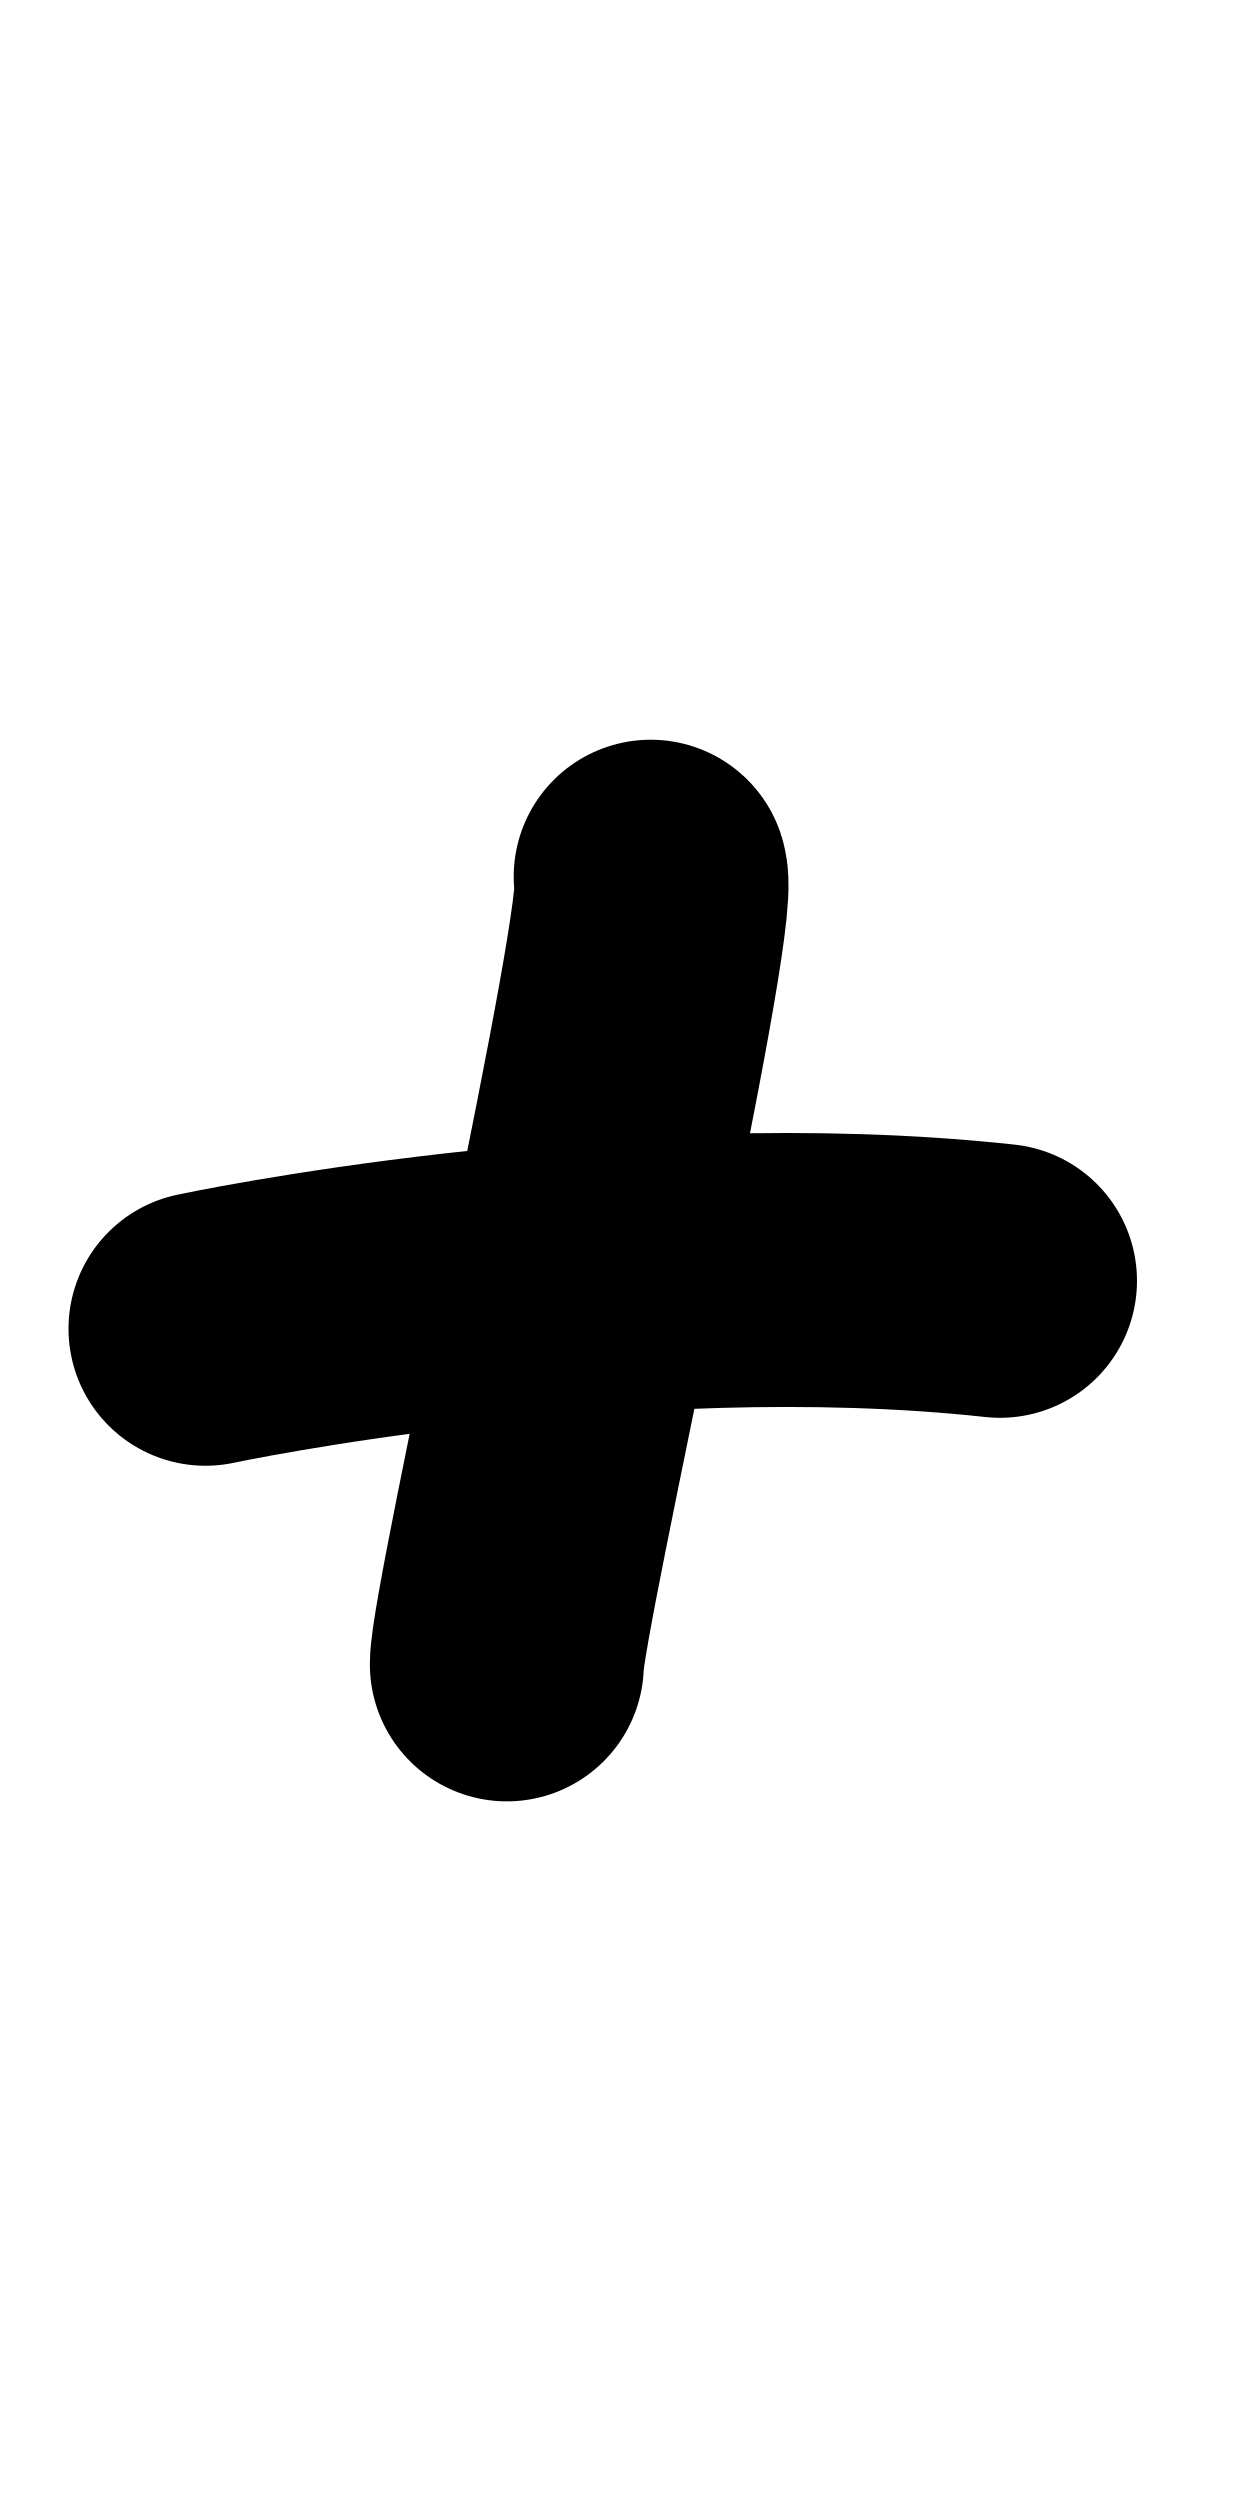
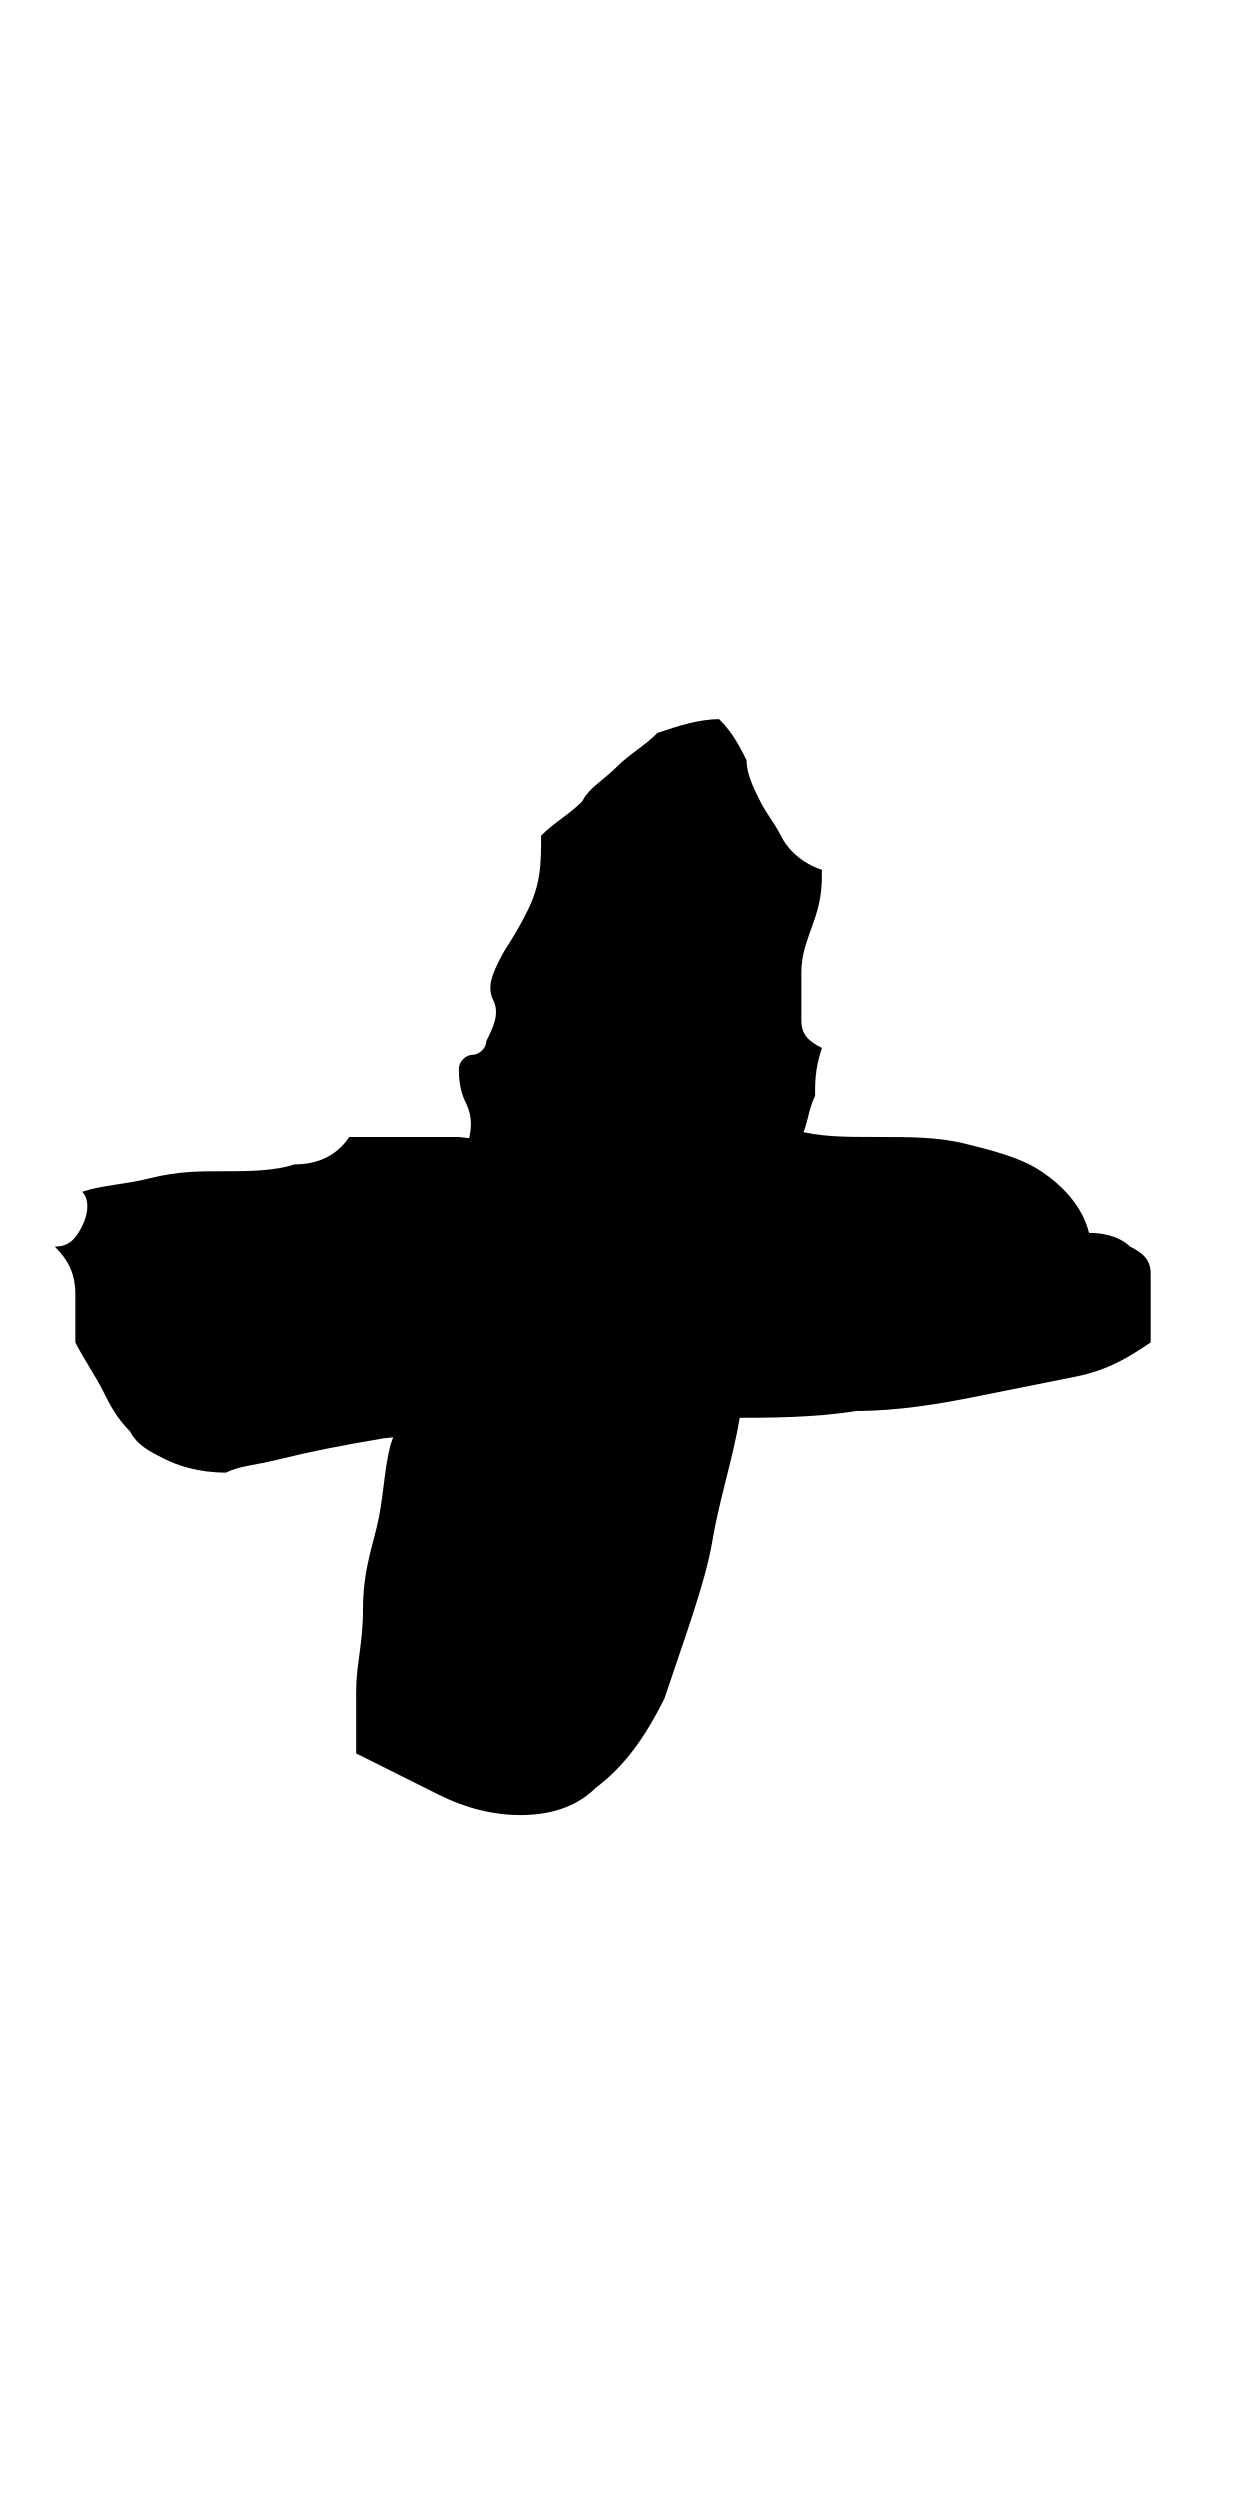
- <svg xmlns="http://www.w3.org/2000/svg" version="1.1" id="Layer_1" x="0px" y="0px" viewBox="0 0 18.2 36.5" enable-background="new 0 0 18.2 36.5" xml:space="preserve">
-   <path fill="none" stroke="#000000" stroke-width="4" stroke-linecap="round" stroke-linejoin="round" stroke-miterlimit="10" d="  M9.5,12.8c0.2,0.6-2.1,10.7-2.1,11.5" />
-   <path fill="none" stroke="#000000" stroke-width="4" stroke-linecap="round" stroke-linejoin="round" stroke-miterlimit="10" d="  M14.6,18.7C9.1,18.1,3,19.4,3,19.4" />
+ <svg xmlns="http://www.w3.org/2000/svg" xmlns:xlink="http://www.w3.org/1999/xlink" version="1.1" id="Layer_1" x="0px" y="0px" viewBox="0 0 18.2 36.5" enable-background="new 0 0 18.2 36.5" xml:space="preserve">
+   <g>
+     <defs>
+       <path id="SVGID_96_" d="M12,15.3c-0.2-0.1-0.3-0.2-0.3-0.4c0-0.2,0-0.4,0-0.7c0-0.3,0.1-0.5,0.2-0.8c0.1-0.3,0.1-0.5,0.1-0.7    c-0.3-0.1-0.5-0.3-0.6-0.5c-0.1-0.2-0.2-0.3-0.3-0.5c-0.1-0.2-0.2-0.4-0.2-0.6c-0.1-0.2-0.2-0.4-0.4-0.6c-0.3,0-0.6,0.1-0.9,0.2    C9.4,10.9,9.2,11,9,11.2s-0.4,0.3-0.5,0.5c-0.2,0.2-0.4,0.3-0.6,0.5c0,0.4,0,0.7-0.2,1.1S7.4,13.8,7.3,14    c-0.1,0.2-0.2,0.4-0.1,0.6s0,0.4-0.1,0.6c0,0.1-0.1,0.2-0.2,0.2c-0.1,0-0.2,0.1-0.2,0.2c0,0.1,0,0.3,0.1,0.5    c0.1,0.2,0.1,0.4,0,0.7l0,0c0,0.5-0.4,1.1-0.5,1.6c-0.3,0.9-0.3,1.9-0.6,2.7l0,0c-0.1,0.4-0.1,0.8-0.2,1.2S5.3,23,5.3,23.5    s-0.1,0.8-0.1,1.2c0,0.4,0,0.7,0,0.9C5.6,25.8,6,26,6.4,26.2c0.4,0.2,0.8,0.3,1.2,0.3c0.4,0,0.8-0.1,1.1-0.4    c0.4-0.3,0.7-0.7,1-1.3c0.3-0.9,0.6-1.7,0.7-2.3c0.1-0.6,0.3-1.2,0.4-1.8l0,0c0.1-0.9,0.4-1.9,0.6-2.8c0.1-0.5,0.1-0.9,0.3-1.3    l0,0c0.1-0.2,0.1-0.4,0.2-0.6C11.9,15.8,11.9,15.6,12,15.3z" />
+     </defs>
+     <clipPath id="SVGID_3_">
+       <use xlink:href="#SVGID_96_" overflow="visible" />
+     </clipPath>
+     <path clip-path="url(#SVGID_3_)" fill="none" stroke="#000000" stroke-width="6" stroke-linecap="round" stroke-linejoin="round" stroke-miterlimit="10" d="   M9.5,12.8c0.2,0.6-2.1,10.7-2.1,11.5" />
+   </g>
+   <g>
+     <defs>
+       <path id="SVGID_98_" d="M16.8,18.6c0-0.2-0.1-0.3-0.3-0.4c-0.1-0.1-0.3-0.2-0.6-0.2c-0.1-0.4-0.4-0.7-0.7-0.9    c-0.3-0.2-0.7-0.3-1.1-0.4s-0.8-0.1-1.3-0.1s-0.8,0-1.2-0.1l0,0c-1.6,0-3.3,0.3-4.9,0.1l0,0c-0.3,0-0.5,0-0.8,0    c-0.3,0-0.5,0-0.8,0C4.9,16.9,4.6,17,4.3,17c-0.3,0.1-0.7,0.1-1,0.1c-0.4,0-0.7,0-1.1,0.1s-0.7,0.1-1,0.2c0.1,0.1,0.1,0.3,0,0.5    s-0.2,0.3-0.4,0.3c0.2,0.2,0.3,0.4,0.3,0.7c0,0.3,0,0.5,0,0.7c0.1,0.2,0.3,0.5,0.4,0.7c0.1,0.2,0.2,0.4,0.4,0.6    c0.1,0.2,0.3,0.3,0.5,0.4c0.2,0.1,0.5,0.2,0.9,0.2c0.2-0.1,0.4-0.1,0.8-0.2C4.5,21.2,5,21.1,5.6,21l0,0c1.8-0.2,3.3-0.4,5.1-0.3    c0.5,0,1.2,0,1.8-0.1c0.6,0,1.2-0.1,1.7-0.2c0.5-0.1,1-0.2,1.5-0.3c0.5-0.1,0.8-0.3,1.1-0.5c0-0.2,0-0.4,0-0.5    C16.8,18.9,16.8,18.8,16.8,18.6z" />
+     </defs>
+     <clipPath id="SVGID_5_">
+       <use xlink:href="#SVGID_98_" overflow="visible" />
+     </clipPath>
+     <path clip-path="url(#SVGID_5_)" fill="none" stroke="#000000" stroke-width="6" stroke-linecap="round" stroke-linejoin="round" stroke-miterlimit="10" d="   M14.6,18.7C9.1,18.1,3,19.4,3,19.4" />
+   </g>
</svg>
